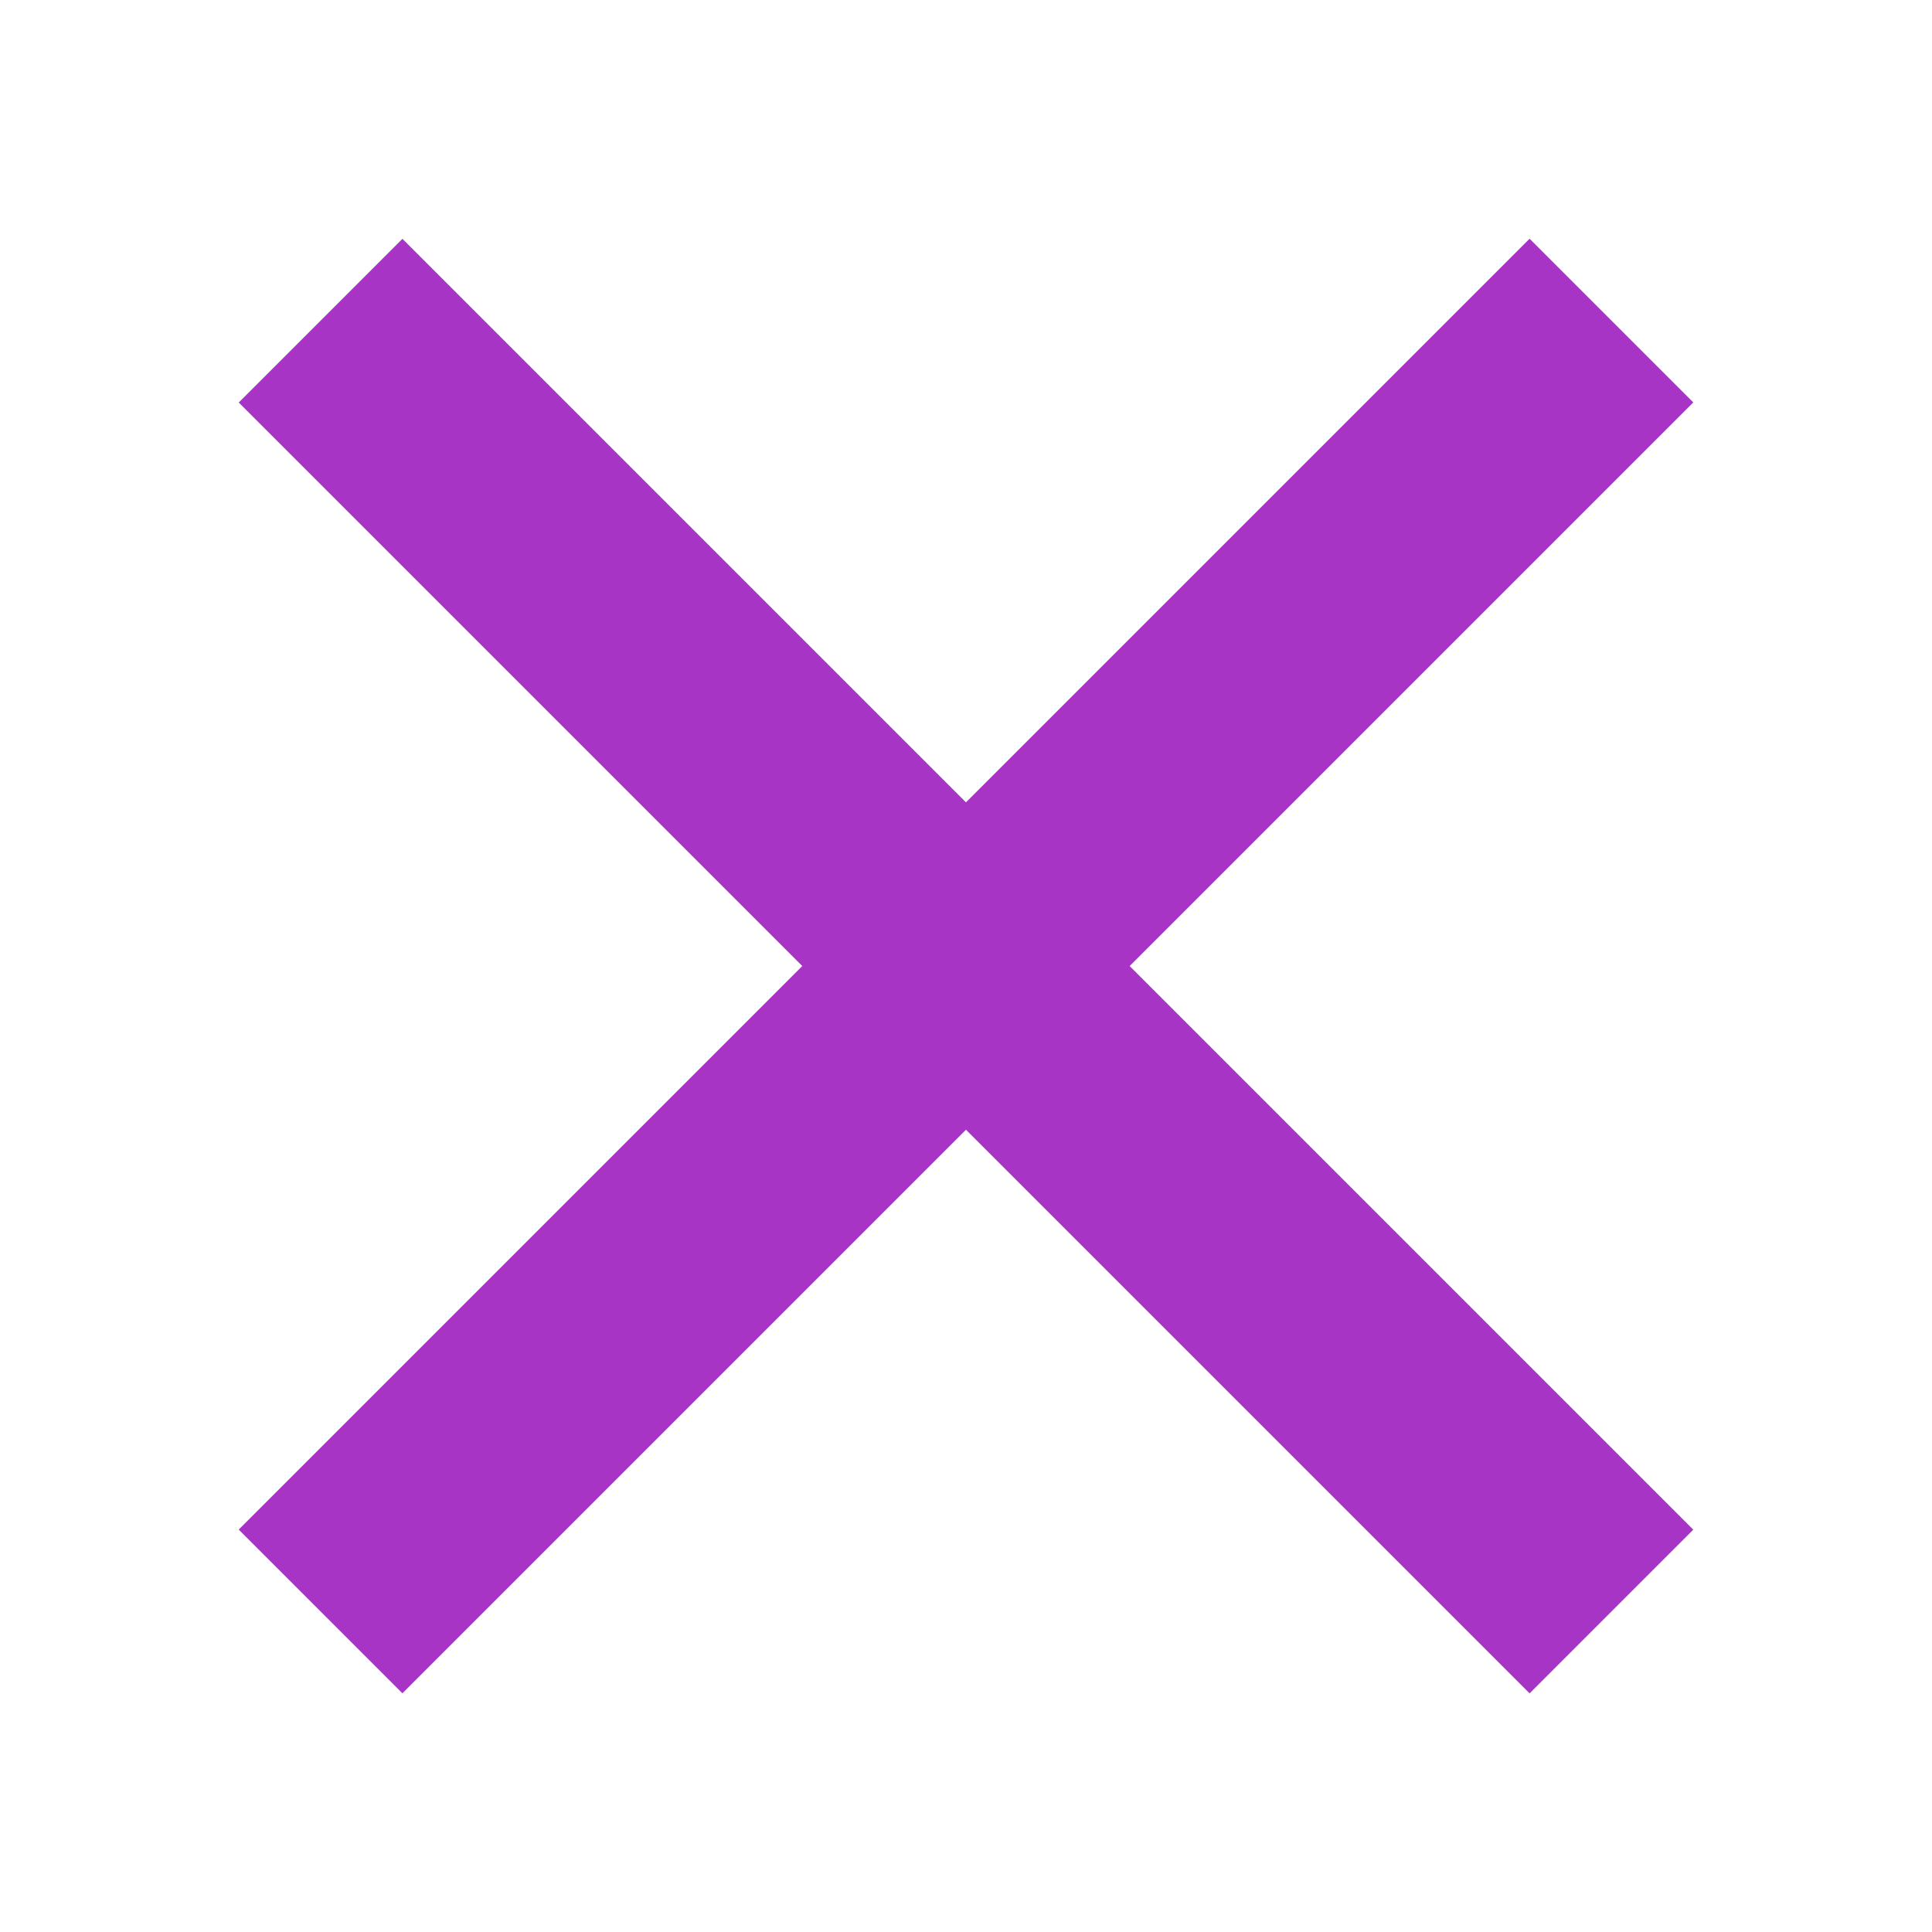
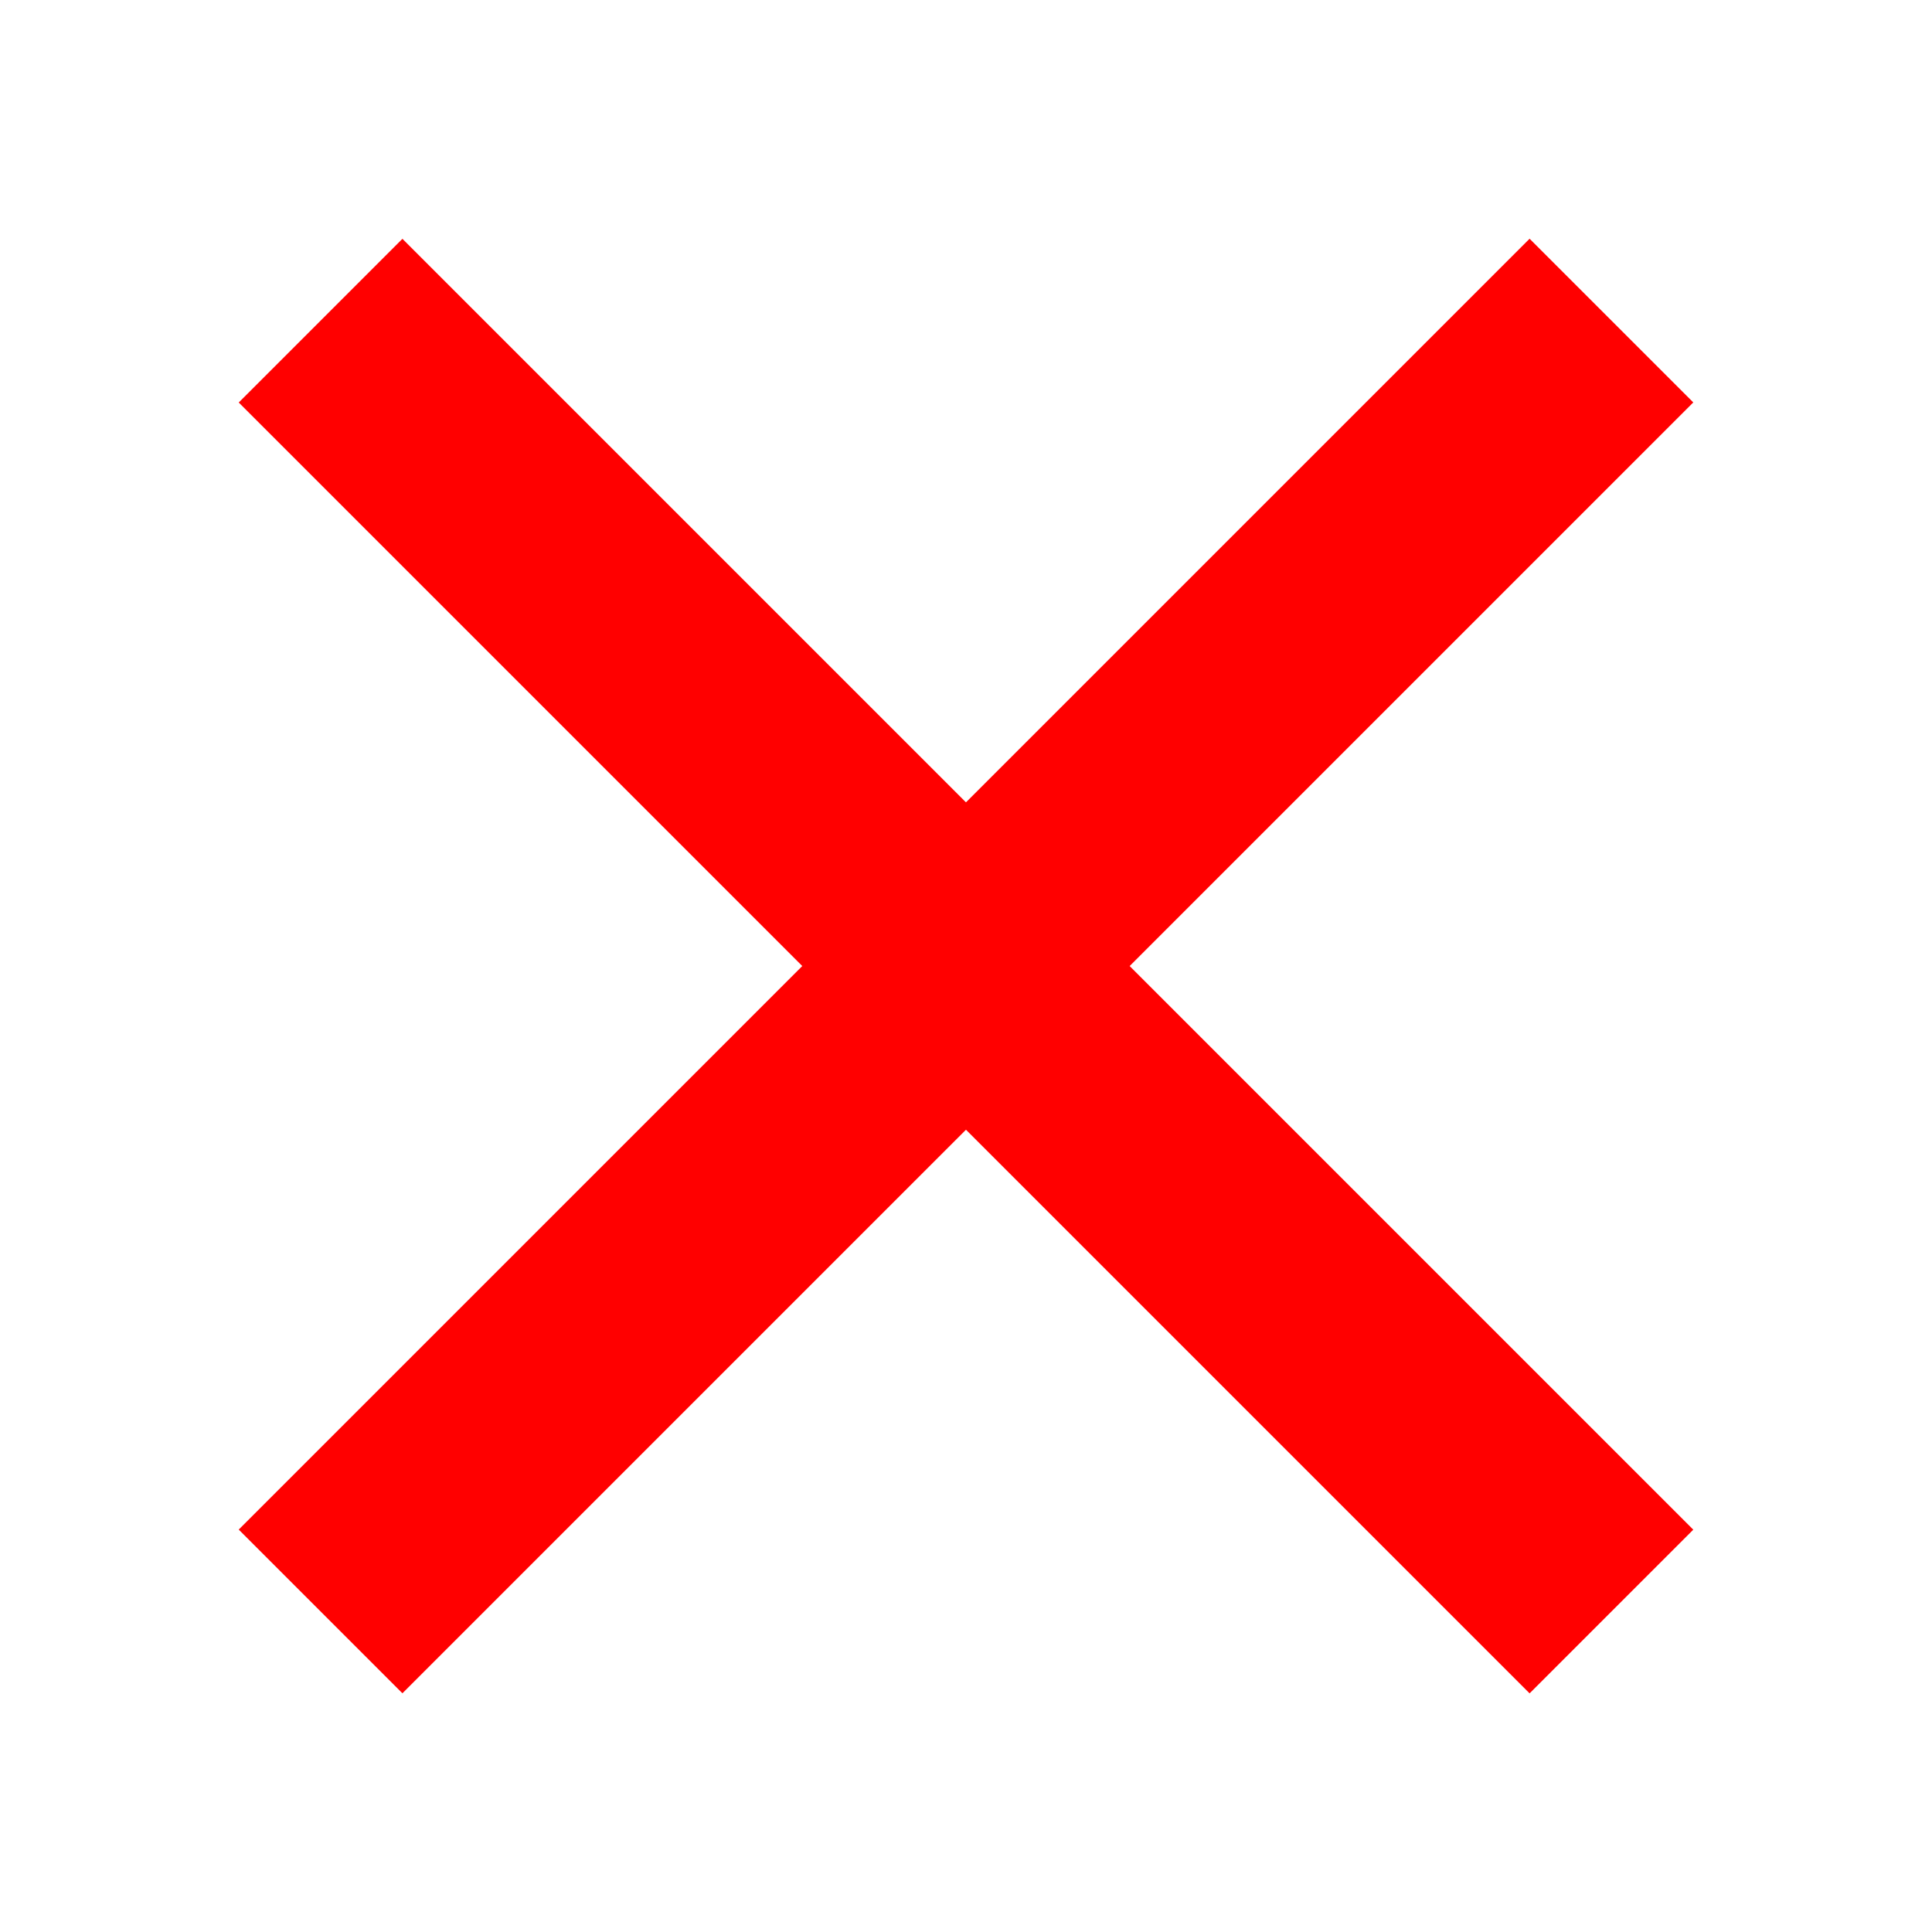
<svg xmlns="http://www.w3.org/2000/svg" width="64" height="64" viewBox="0 0 16.933 16.933" version="1.1" id="svg1">
  <defs id="defs1" />
  <g id="layer1">
-     <rect style="opacity:1;fill:#a734c5;fill-opacity:1;stroke-width:0.218" id="rect5" width="2.029" height="16" x="-1.015" y="3.974" transform="rotate(-45)" />
-     <rect style="opacity:1;fill:#a734c5;fill-opacity:1;stroke-width:0.218" id="rect6" width="2.029" height="16" x="10.959" y="-8" transform="rotate(45)" />
+     <rect style="opacity:1;fill:#ff0000;fill-opacity:1;stroke-width:0.218" id="rect5" width="2.029" height="16" x="-1.015" y="3.974" transform="rotate(-45)" />
+     <rect style="opacity:1;fill:#ff0000;fill-opacity:1;stroke-width:0.218" id="rect6" width="2.029" height="16" x="10.959" y="-8" transform="rotate(45)" />
  </g>
</svg>
